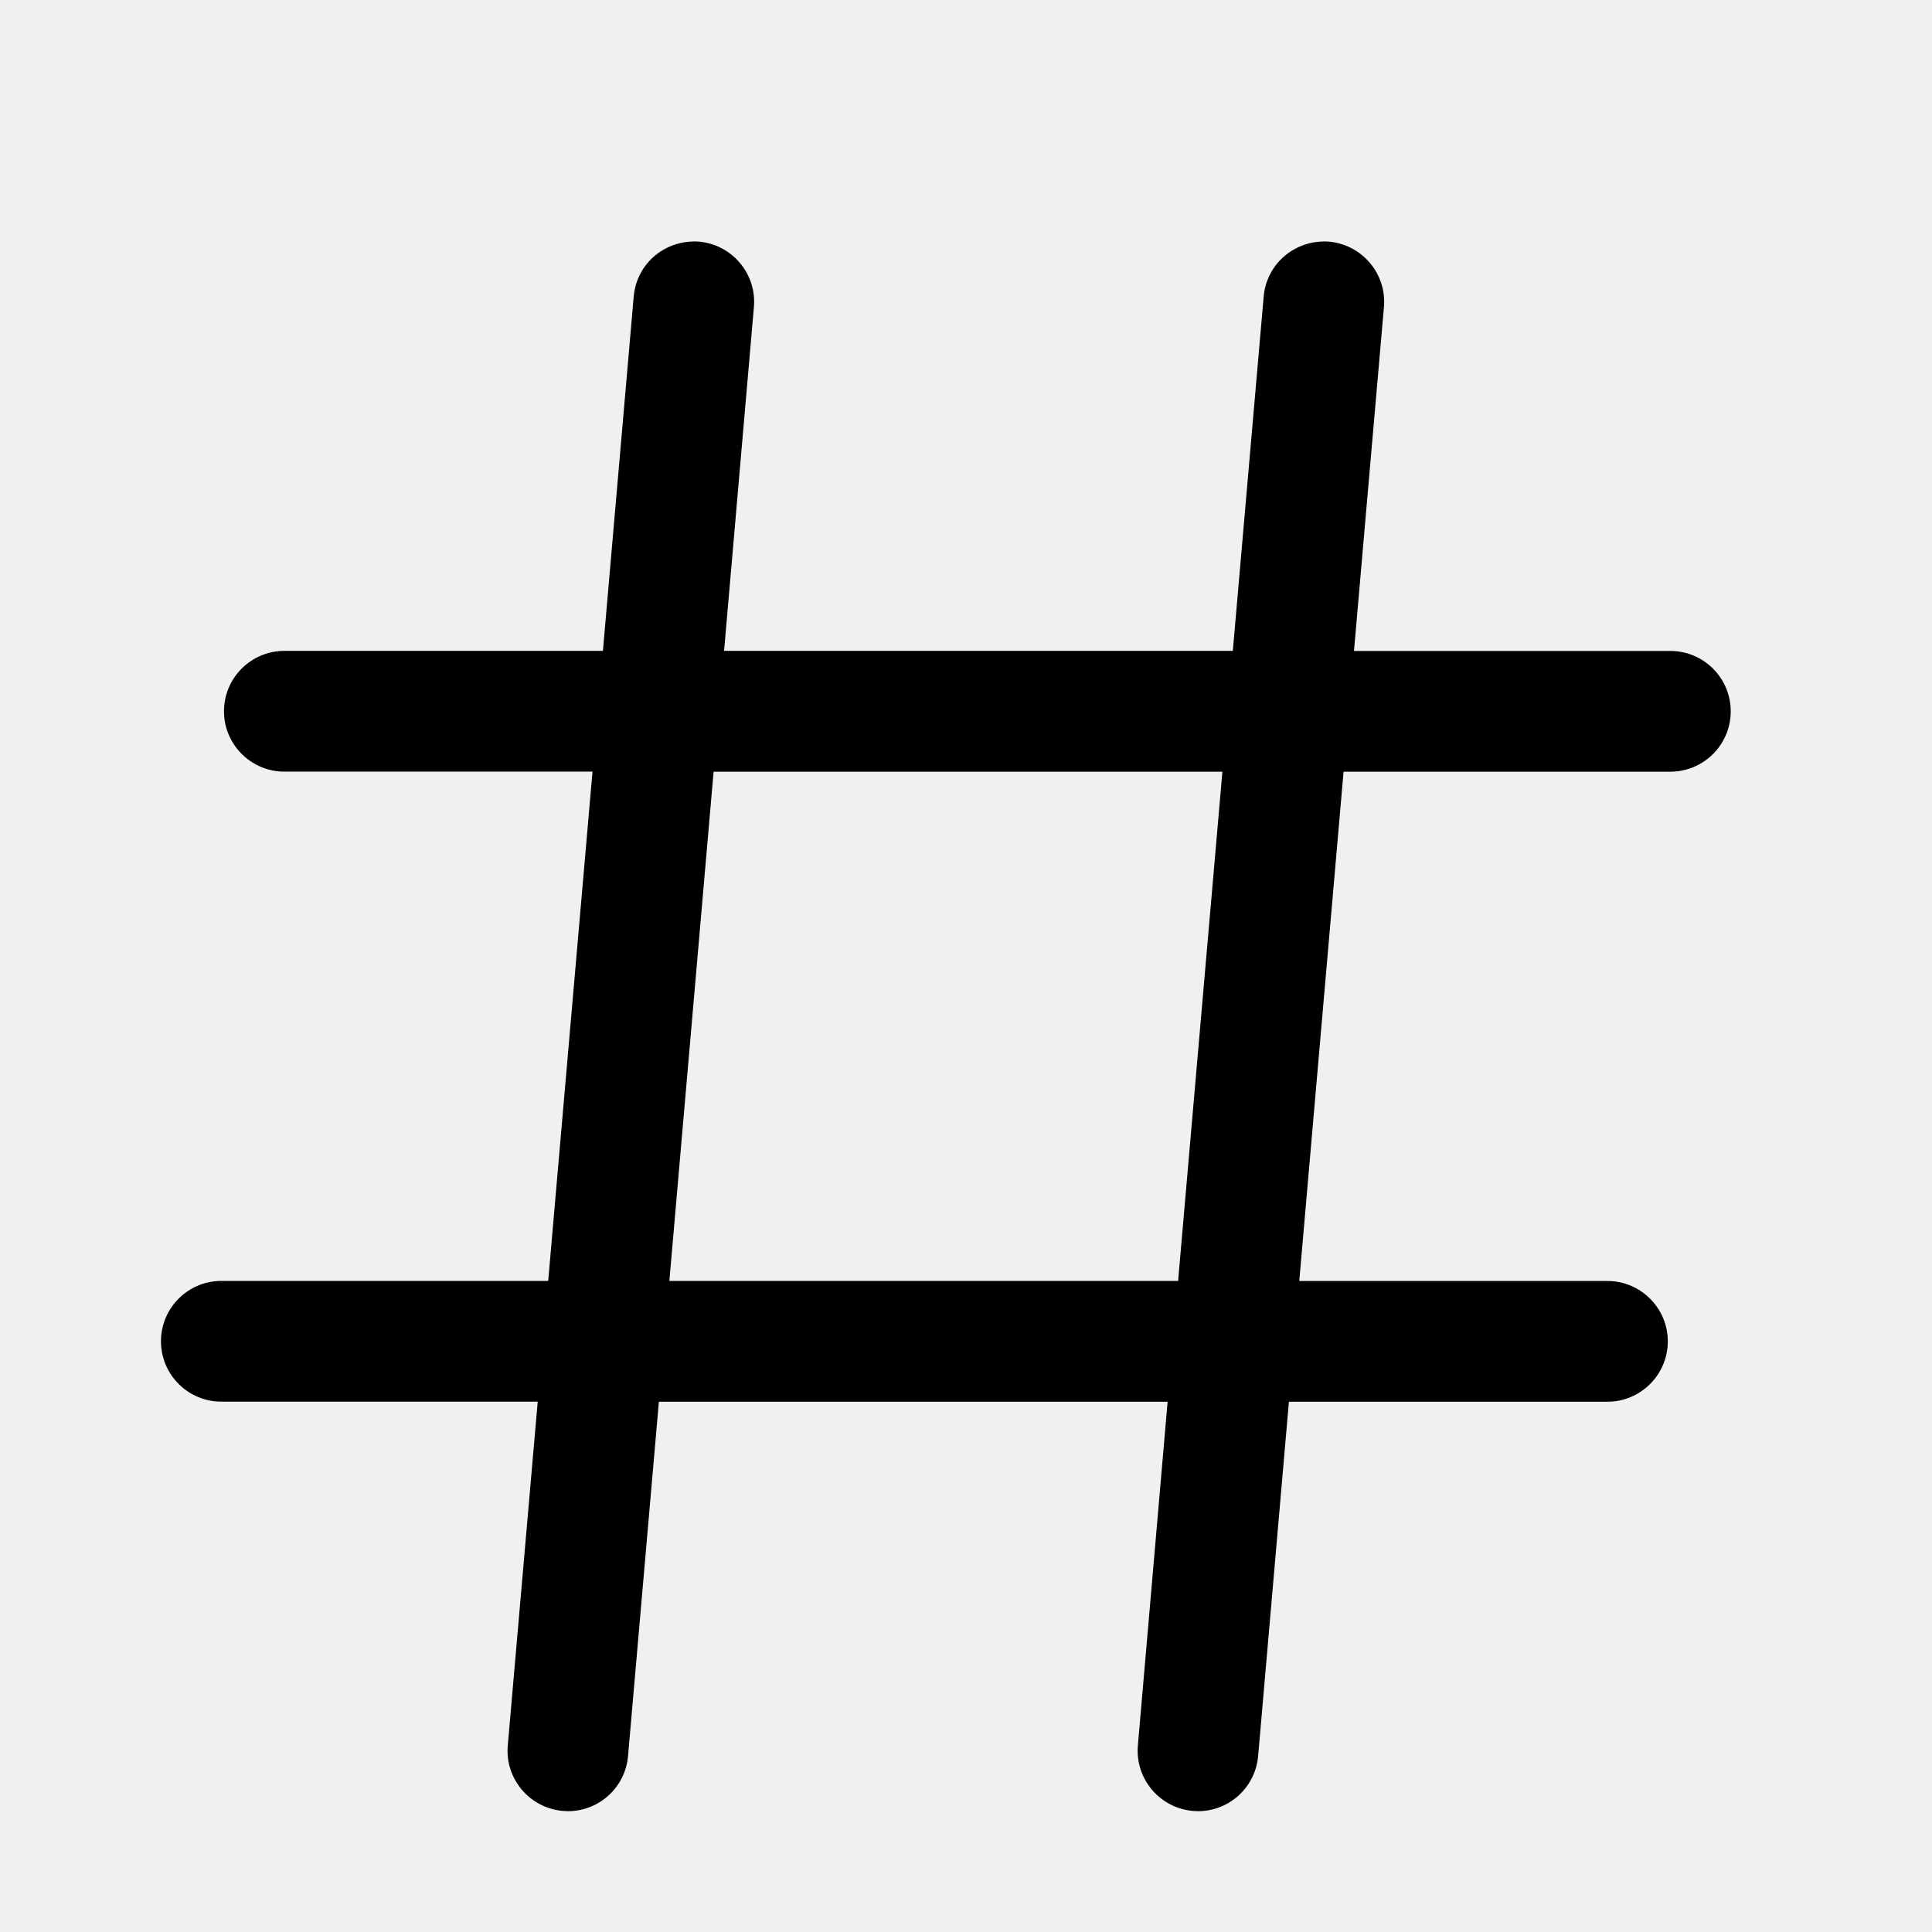
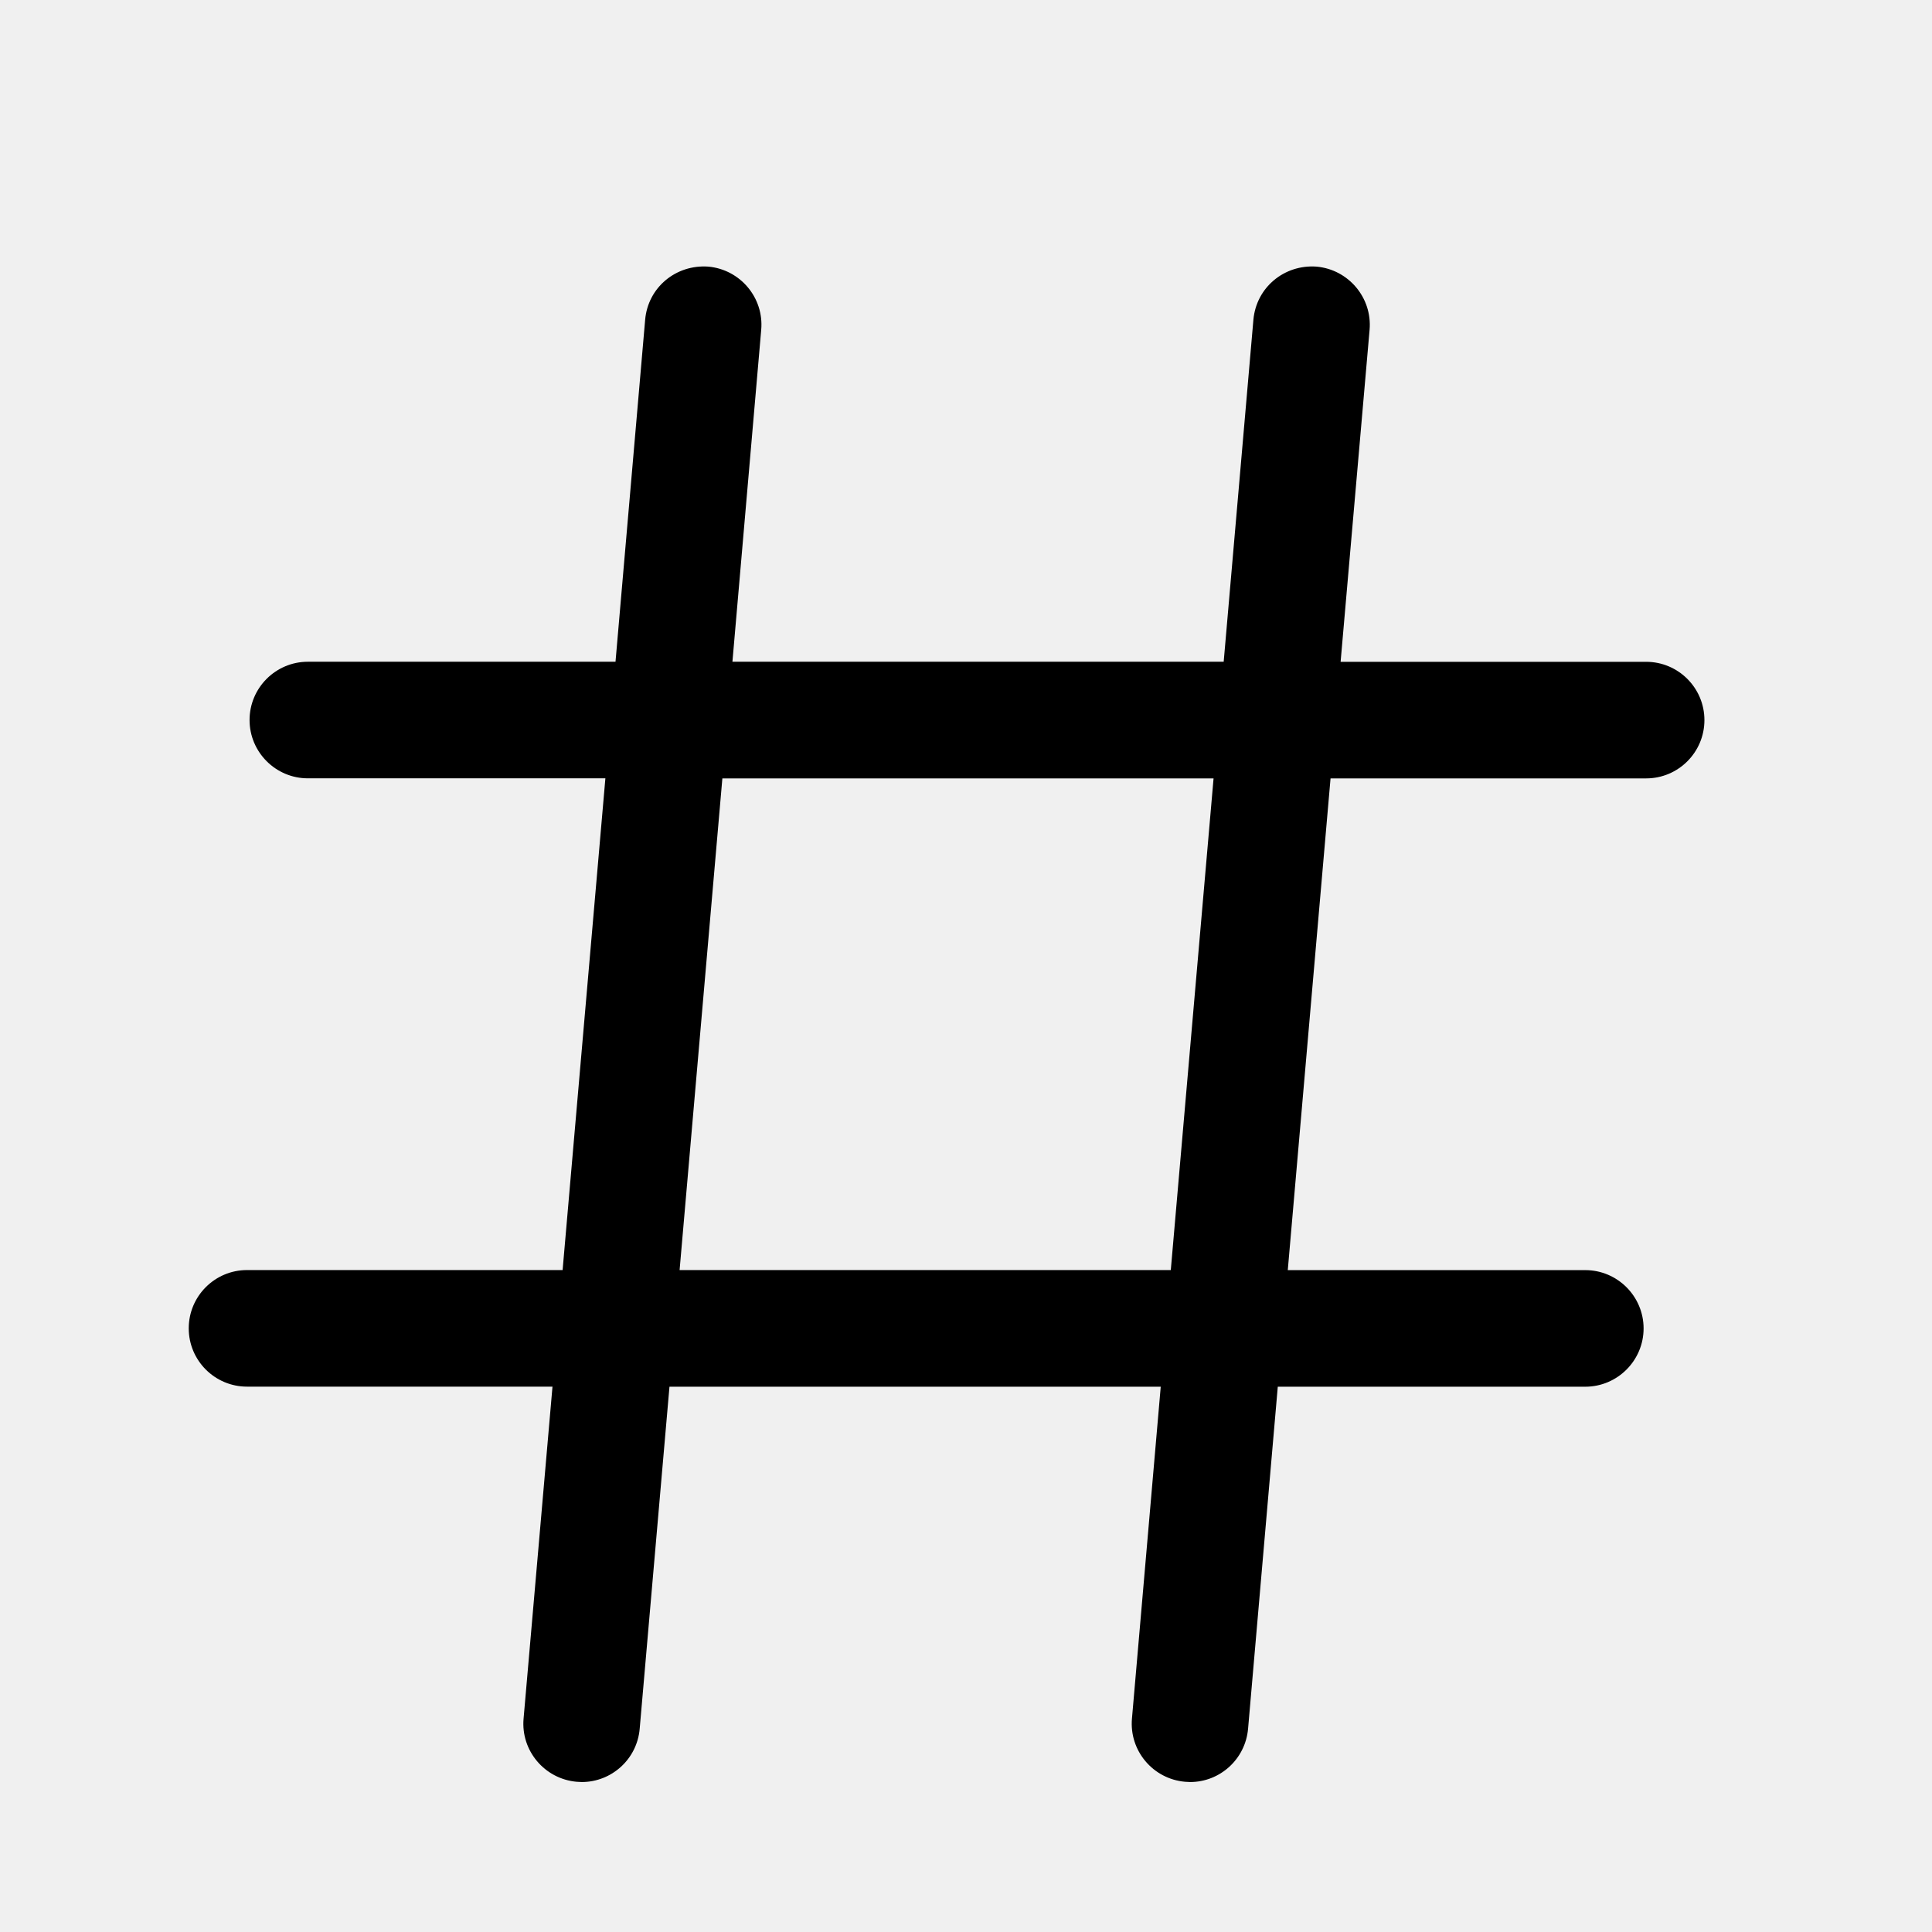
- <svg xmlns="http://www.w3.org/2000/svg" width="28" height="28" viewBox="0 0 28 28" fill="none">
-   <mask id="mask0_207_47" style="mask-type:alpha" maskUnits="userSpaceOnUse" x="0" y="0" width="28" height="28">
-     <rect width="28" height="28" fill="#C4C4C4" />
-   </mask>
-   <g mask="url(#mask0_207_47)">
-     <path d="M24.208 9.434H19.623L20.057 4.45C20.099 3.969 19.742 3.546 19.262 3.502C18.775 3.467 18.356 3.817 18.314 4.299L17.867 9.433H10.494L10.926 4.451C10.969 3.969 10.611 3.546 10.133 3.502C9.642 3.467 9.226 3.817 9.184 4.299L8.738 9.433H4.121C3.638 9.433 3.246 9.826 3.246 10.308C3.246 10.789 3.638 11.183 4.121 11.183H8.587L7.945 18.564H3.208C2.725 18.564 2.333 18.956 2.333 19.439C2.333 19.922 2.725 20.314 3.208 20.314H7.793L7.359 25.298C7.317 25.779 7.674 26.202 8.155 26.245L8.232 26.249C8.681 26.249 9.063 25.905 9.102 25.449L9.549 20.315H16.922L16.491 25.297C16.449 25.779 16.806 26.202 17.287 26.245L17.363 26.249C17.813 26.249 18.194 25.905 18.234 25.449L18.68 20.315H23.296C23.778 20.315 24.171 19.922 24.171 19.44C24.171 18.958 23.778 18.565 23.296 18.565H18.83L19.472 11.184H24.208C24.691 11.184 25.083 10.792 25.083 10.309C25.083 9.826 24.691 9.434 24.208 9.434ZM17.074 18.564H9.701L10.342 11.184H17.716L17.074 18.564Z" fill="black" />
+ <svg xmlns="http://www.w3.org/2000/svg" width="29" height="29" viewBox="0 0 29 29" fill="none">
+   <g clip-path="url(#clip0_265_355)">
+     <mask id="mask0_265_355" style="mask-type:alpha" maskUnits="userSpaceOnUse" x="0" y="0" width="29" height="29">
+       <path d="M28.5 0.5H0.5V28.5H28.5V0.5Z" fill="#C4C4C4" />
+     </mask>
+     <g mask="url(#mask0_265_355)">
+       <path d="M24.709 9.934H20.123L20.558 4.95C20.599 4.469 20.242 4.046 19.762 4.002C19.275 3.967 18.857 4.317 18.814 4.799L18.368 9.933H10.994L11.426 4.951C11.469 4.469 11.111 4.046 10.633 4.002C10.143 3.967 9.726 4.317 9.684 4.799L9.239 9.933H4.621C4.138 9.933 3.746 10.326 3.746 10.808C3.746 11.289 4.138 11.683 4.621 11.683H9.087L8.445 19.064H3.708C3.225 19.064 2.833 19.456 2.833 19.939C2.833 20.422 3.225 20.814 3.708 20.814H8.293L7.859 25.798C7.817 26.279 8.175 26.702 8.655 26.745L8.732 26.749C9.181 26.749 9.563 26.405 9.602 25.949L10.049 20.815H17.423L16.991 25.797C16.949 26.279 17.306 26.702 17.787 26.745L17.864 26.749C18.313 26.749 18.694 26.405 18.734 25.949L19.18 20.815H23.796C24.278 20.815 24.671 20.422 24.671 19.94C24.671 19.458 24.278 19.065 23.796 19.065H19.33L19.972 11.684H24.709C25.192 11.684 25.584 11.292 25.584 10.809C25.584 10.326 25.192 9.934 24.709 9.934ZM17.574 19.064H10.201L10.843 11.684H18.216L17.574 19.064Z" fill="black" />
+     </g>
  </g>
+   <defs>
+     <clipPath id="clip0_265_355">
+       <rect width="28" height="28" fill="white" transform="translate(0.5 0.5)" />
+     </clipPath>
+   </defs>
</svg>
